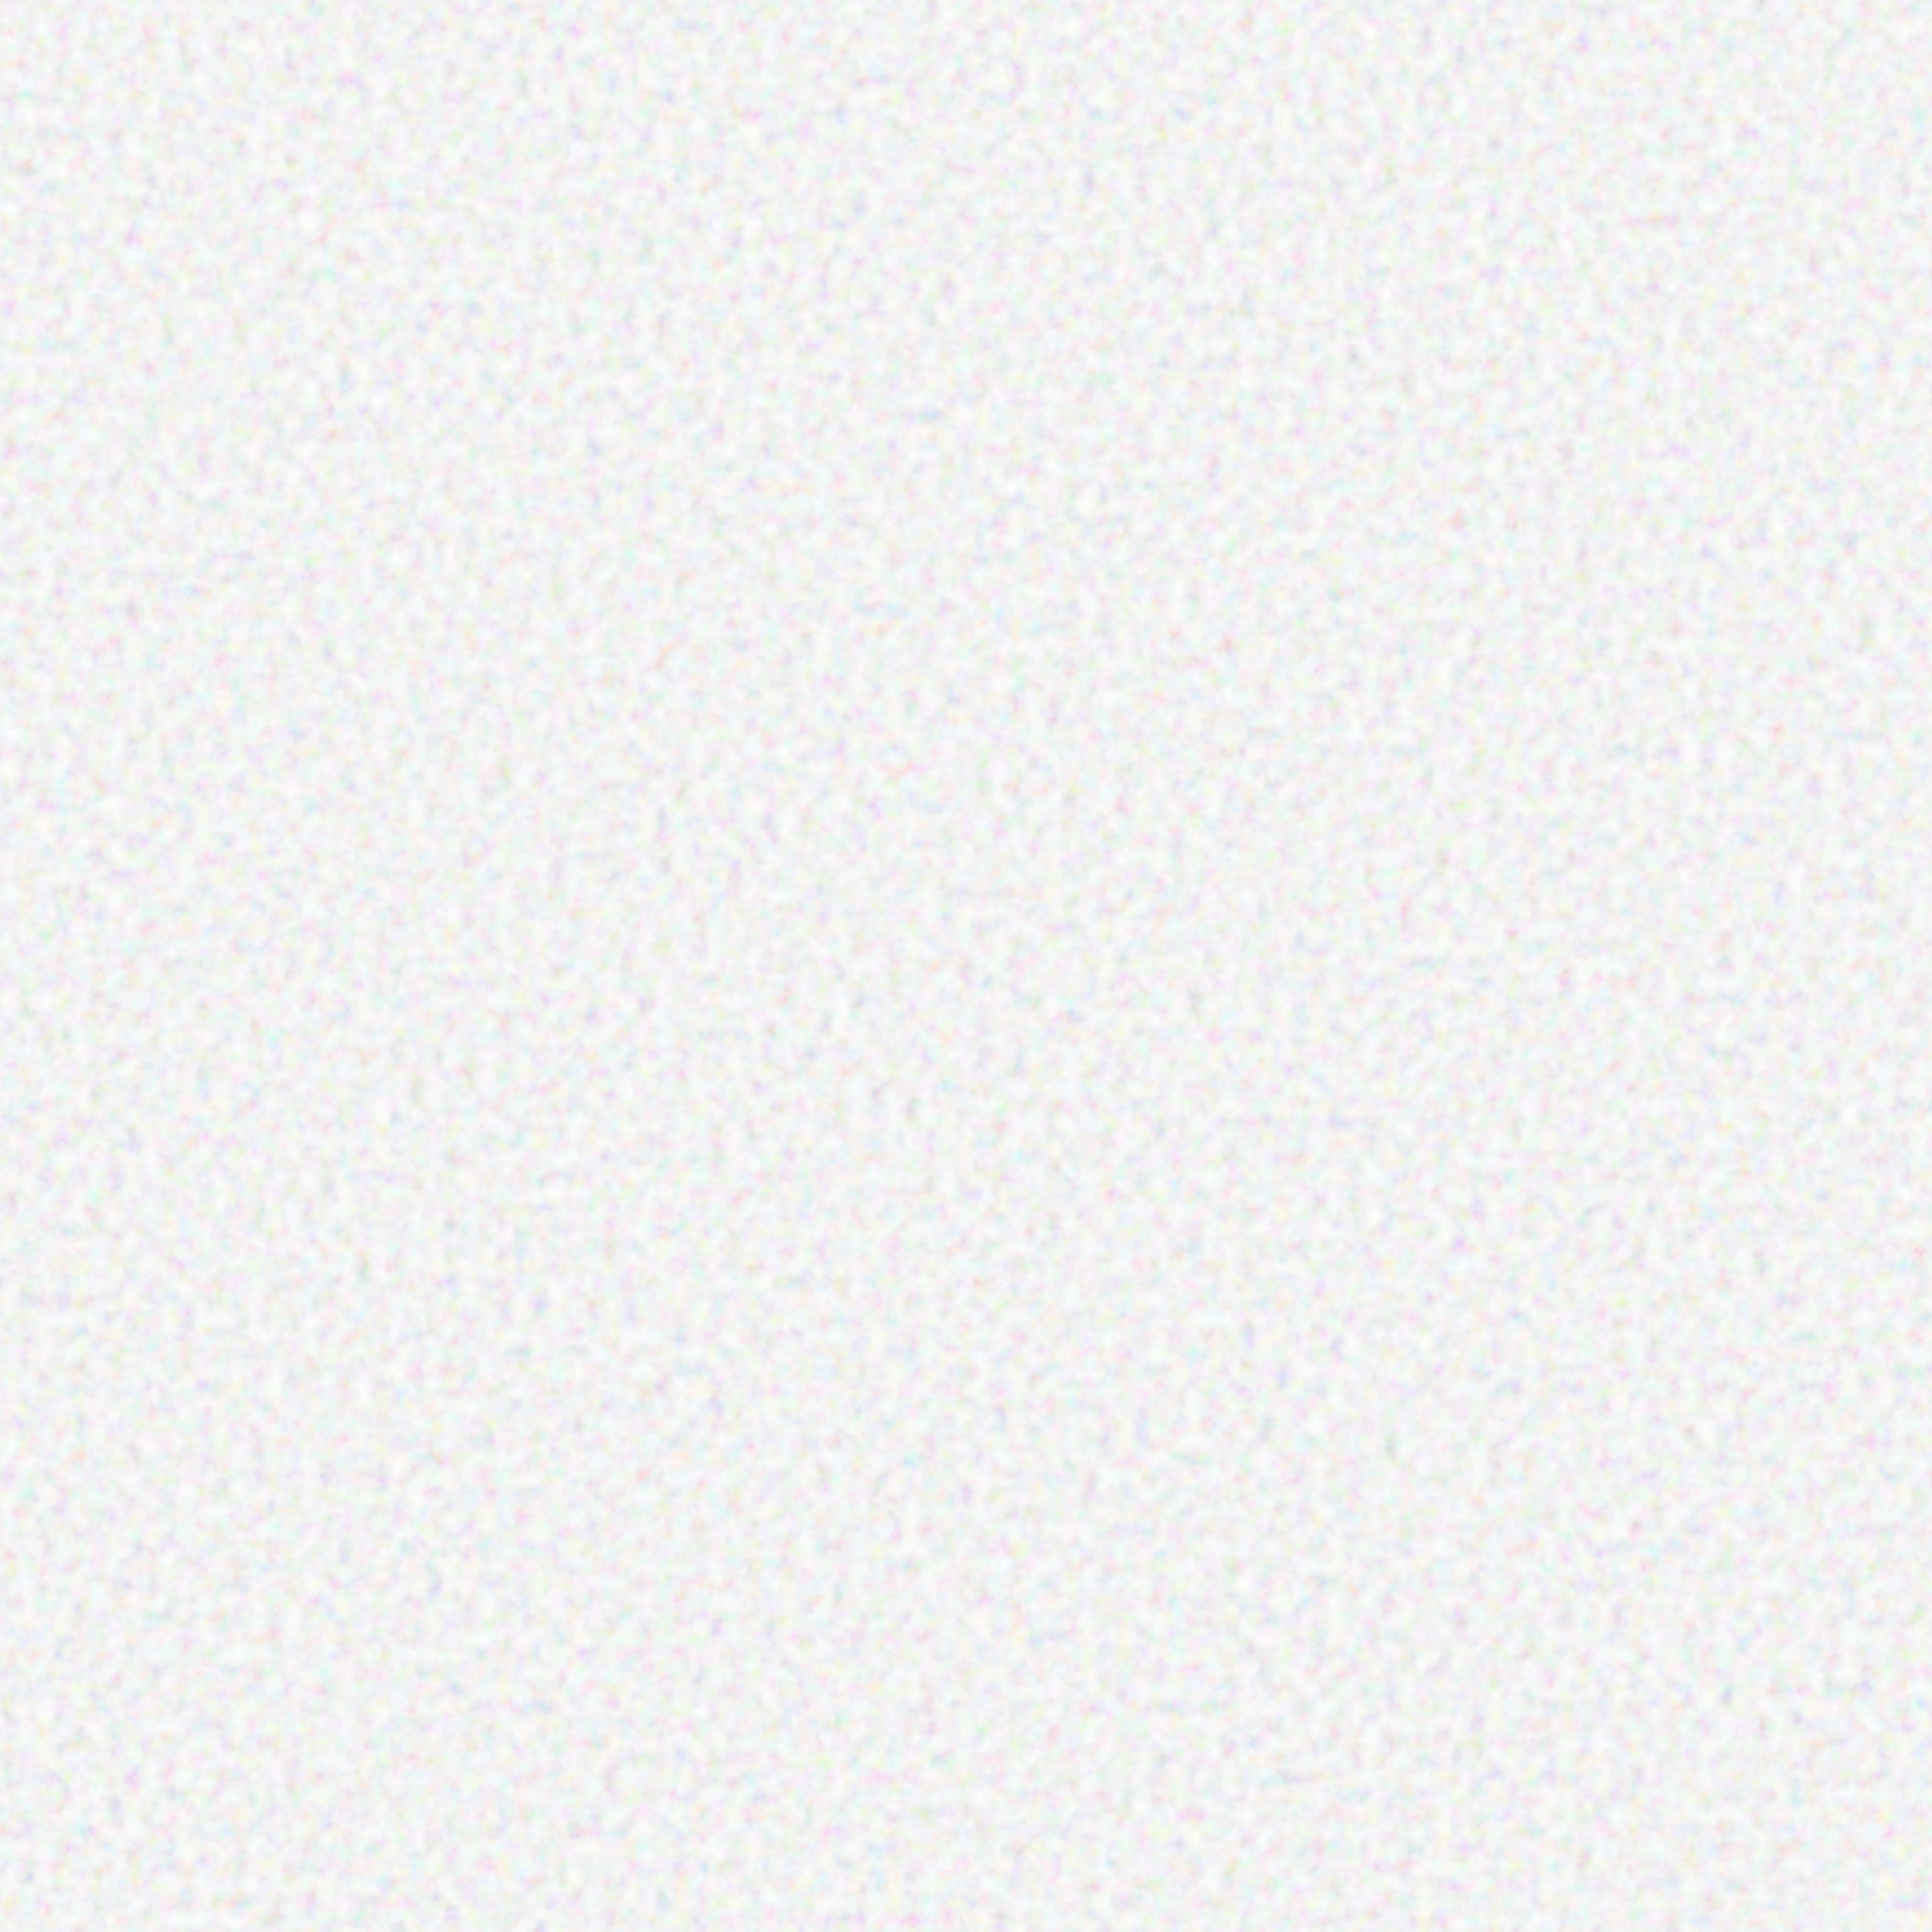
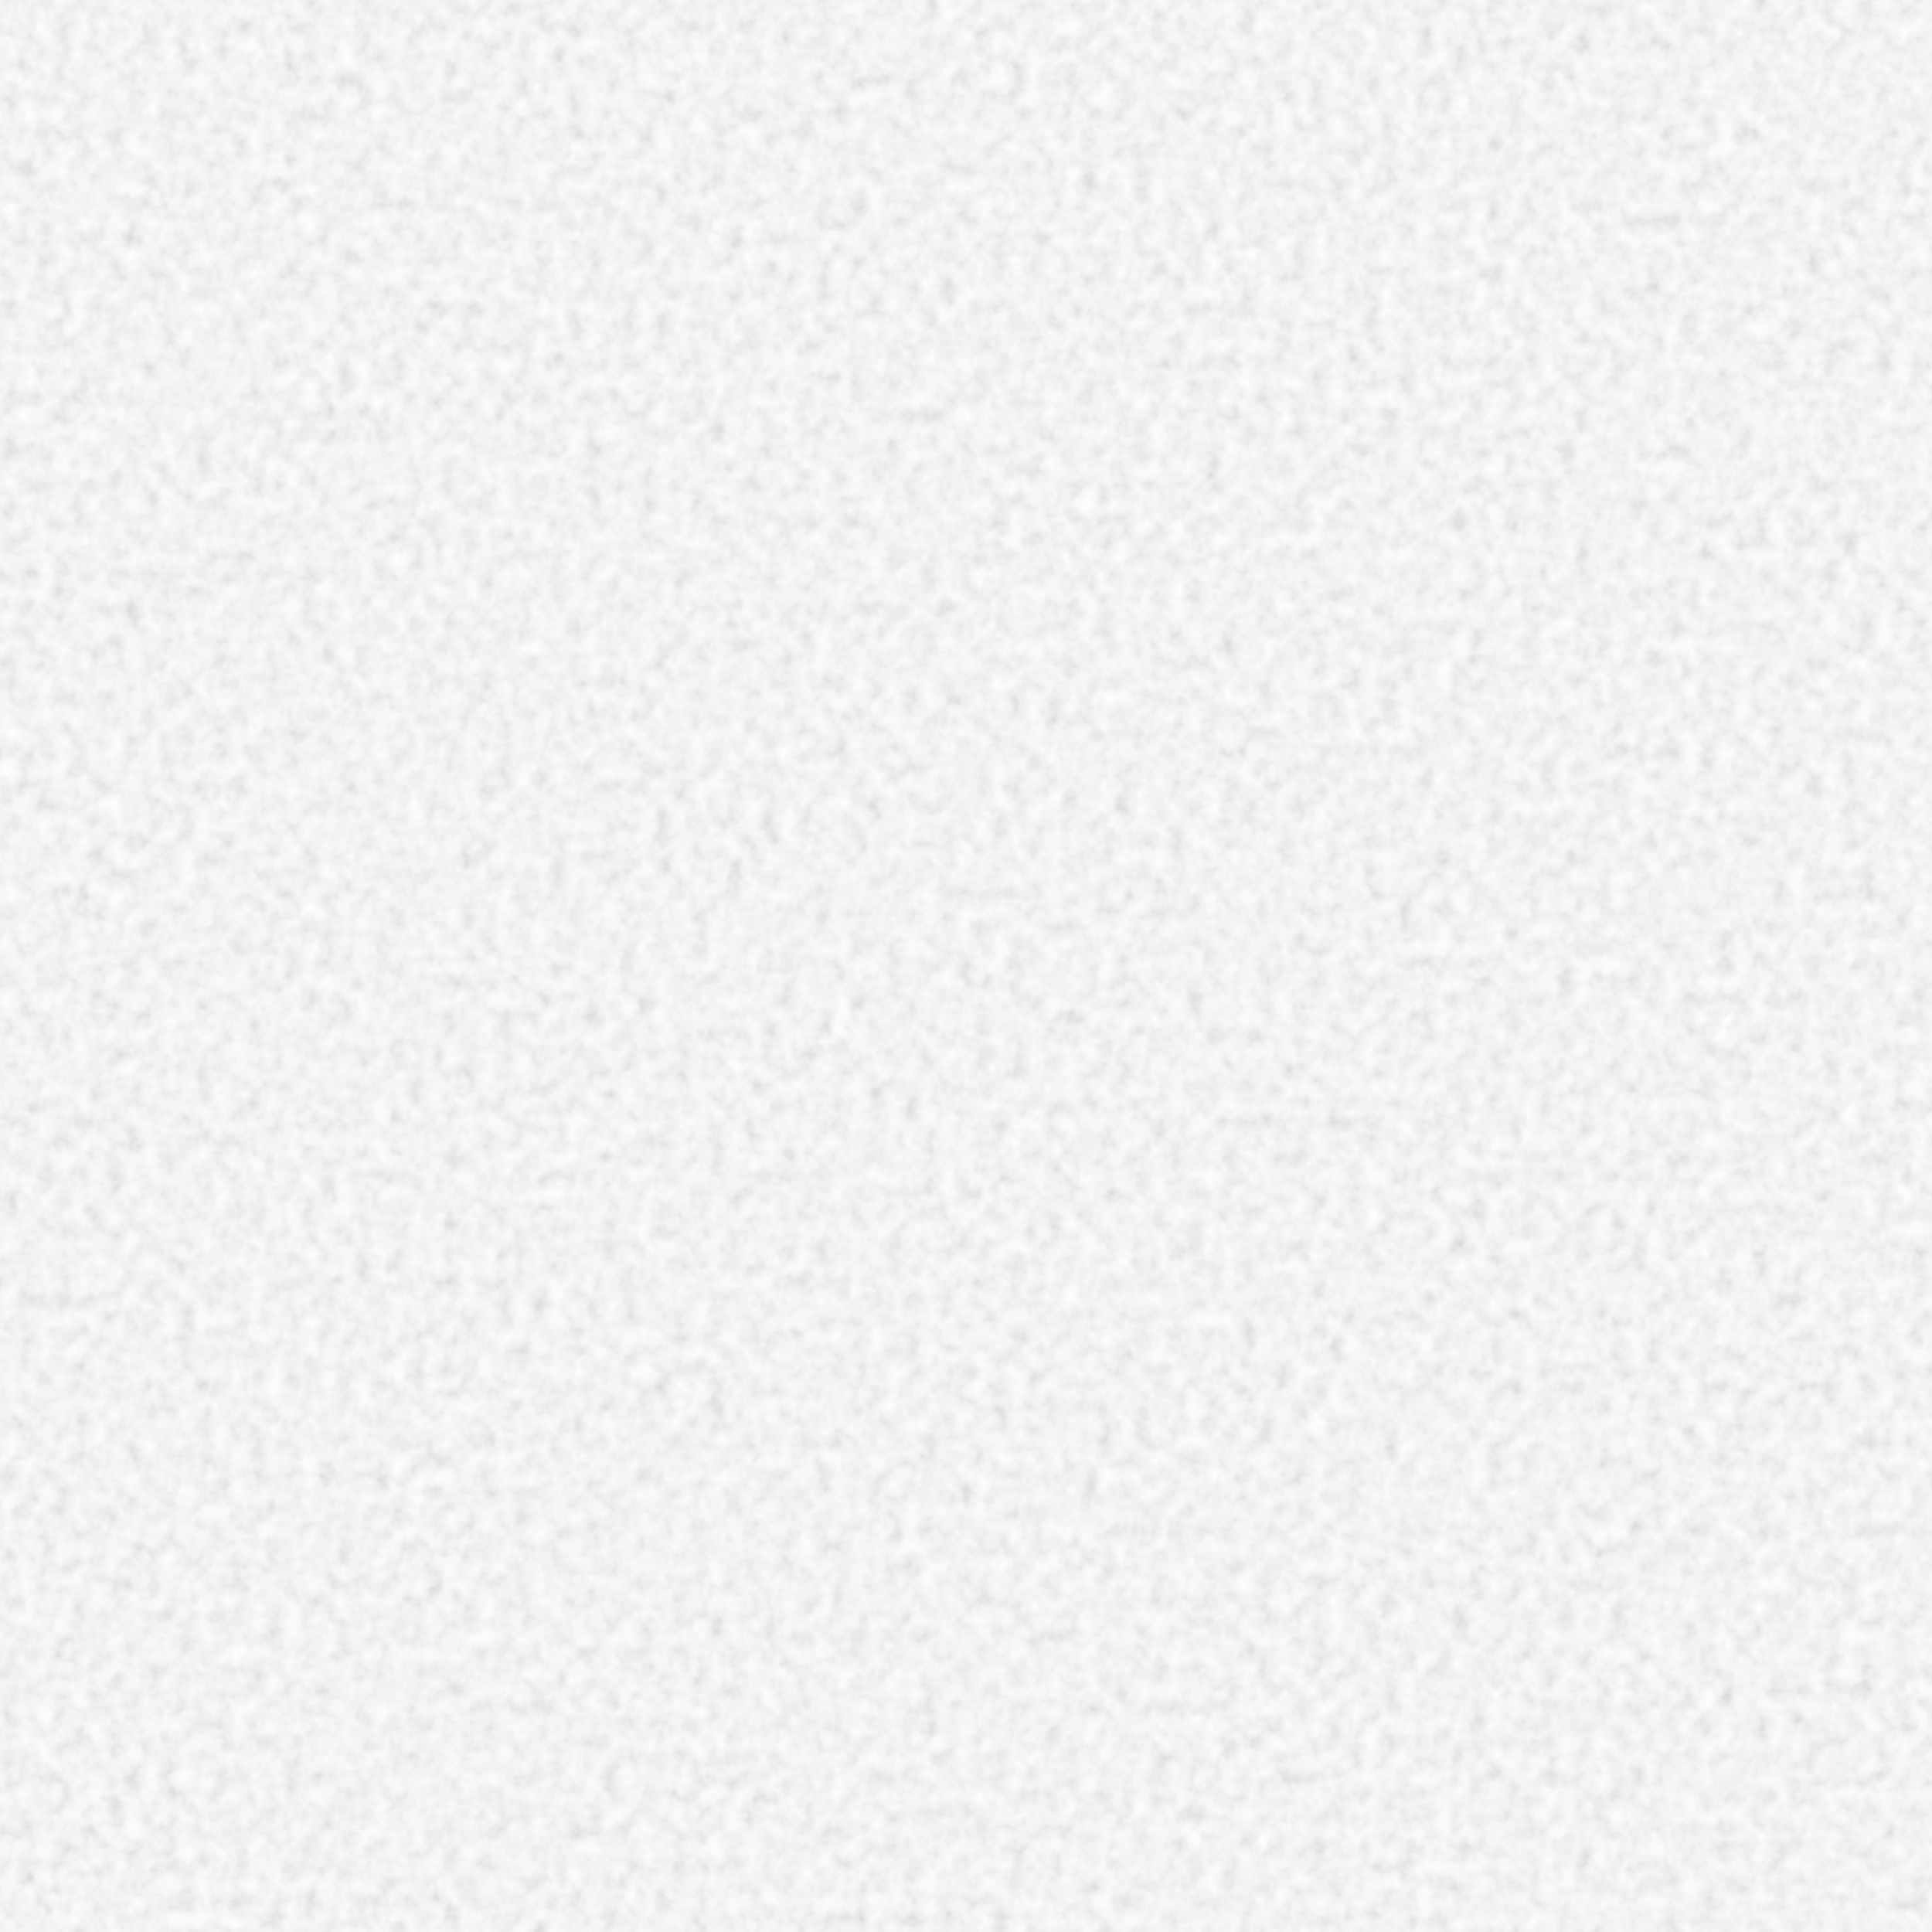
<svg xmlns="http://www.w3.org/2000/svg" width="140" height="140" viewBox="0 0 140 140">
  <filter id="grain">
    <feTurbulence baseFrequency=".78" numOctaves="3" stitchTiles="stitch" type="fractalNoise" />
+     <feColorMatrix type="saturate" values="0" />
  </filter>
  <rect width="140" height="140" opacity=".38" filter="url(#grain)" />
</svg>
